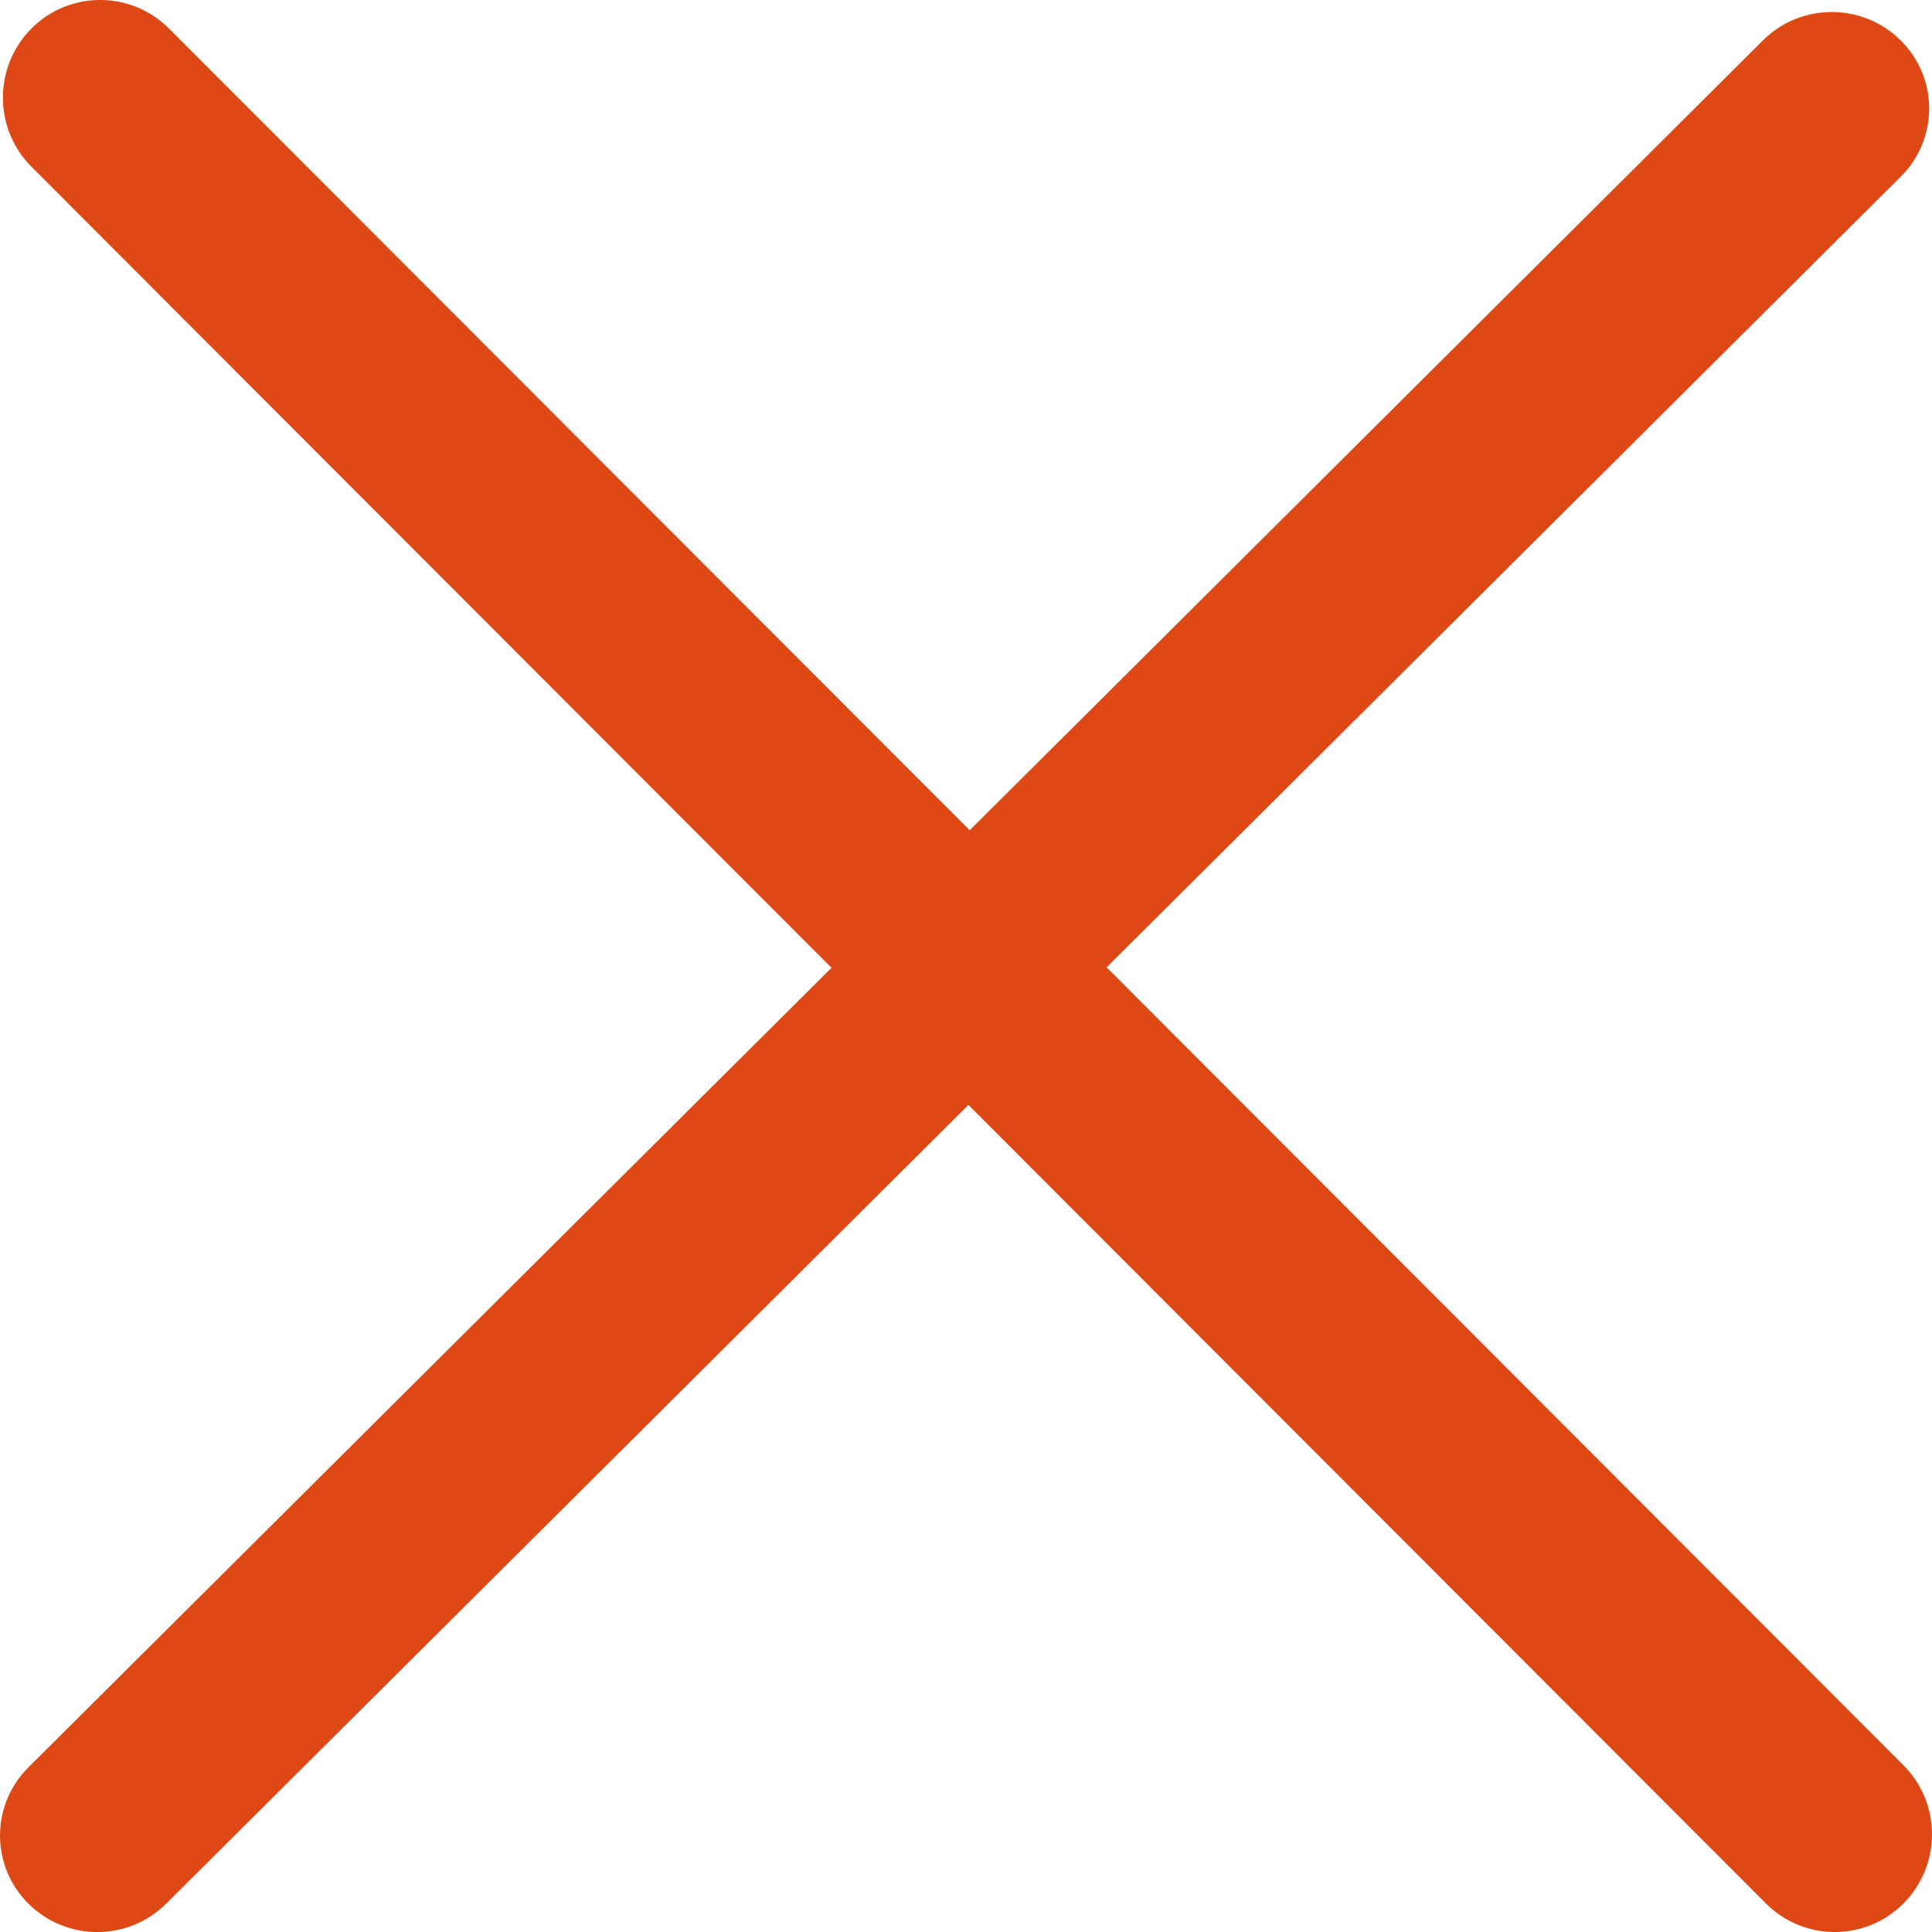
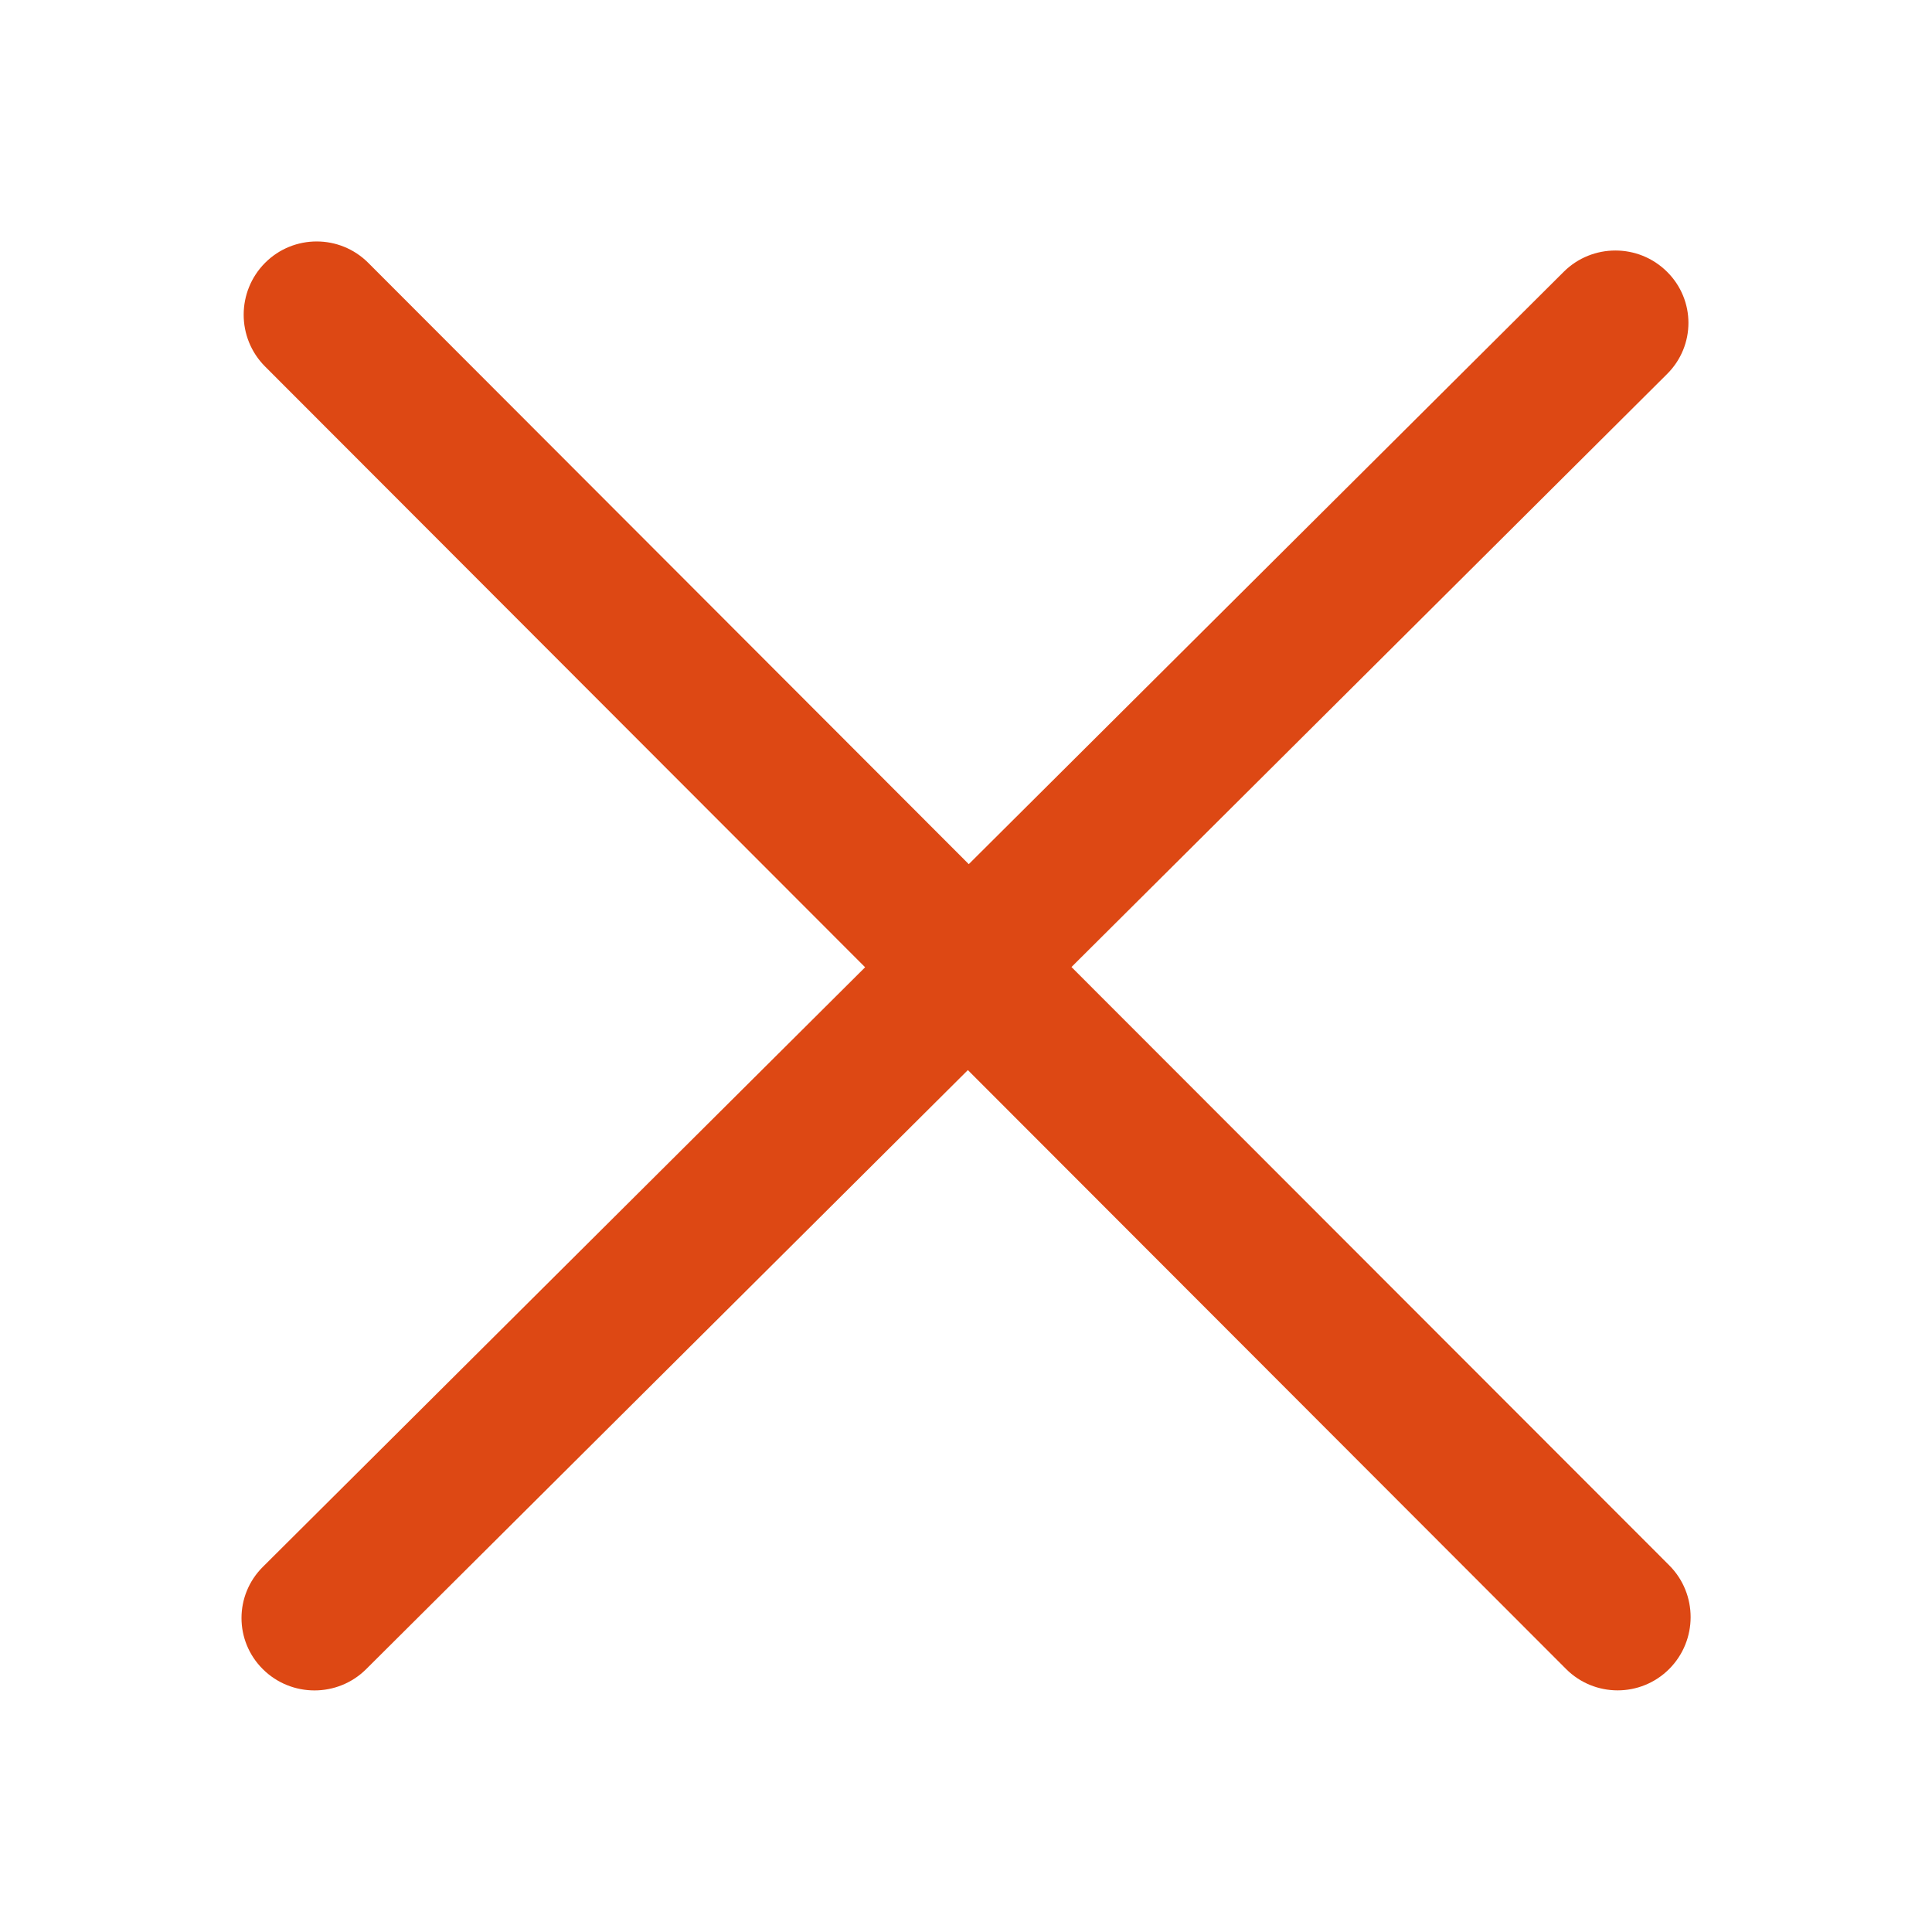
<svg xmlns="http://www.w3.org/2000/svg" enable-background="new 0 0 32 32" height="32px" id="Слой_1" version="1.1" viewBox="0 0 32 32" width="32px" xml:space="preserve">
  <defs id="defs18" />
-   <path d="M 18.329,16.022 31.48,2.928 c 0.631,-0.625 0.631,-1.636 0,-2.26 -0.629,-0.625 -1.651,-0.625 -2.279,0 L 16.061,13.752 2.799,0.473 c -0.629,-0.631 -1.651,-0.631 -2.279,0 -0.629,0.633 -0.629,1.657 0,2.288 L 13.772,16.03 0.472,29.272 c -0.629,0.625 -0.629,1.636 0,2.26 0.629,0.625 1.651,0.625 2.279,0 L 16.04,18.301 29.249,31.527 c 0.629,0.631 1.651,0.631 2.279,0 0.629,-0.633 0.629,-1.657 0,-2.288 z" id="Close" style="fill:#dd4814;stroke-width:1.597;fill-opacity:1" />
+   <path d="m 17.747,16.017 9.864,-9.821 c 0.473,-0.469 0.473,-1.227 0,-1.695 -0.472,-0.469 -1.238,-0.469 -1.71,0 l -9.855,9.812 -9.946,-9.959 c -0.472,-0.473 -1.238,-0.473 -1.71,0 -0.472,0.475 -0.472,1.243 0,1.716 l 9.939,9.951 -9.975,9.931 c -0.472,0.469 -0.472,1.227 0,1.695 0.472,0.469 1.238,0.469 1.71,0 l 9.967,-9.923 9.907,9.919 c 0.472,0.473 1.238,0.473 1.71,0 0.472,-0.475 0.472,-1.243 0,-1.716 z" id="Close" style="fill:#dd4814;fill-opacity:1;stroke-width:1.198" />
  <g id="g3" />
  <g id="g5" />
  <g id="g7" />
  <g id="g9" />
  <g id="g11" />
  <g id="g13" />
</svg>
